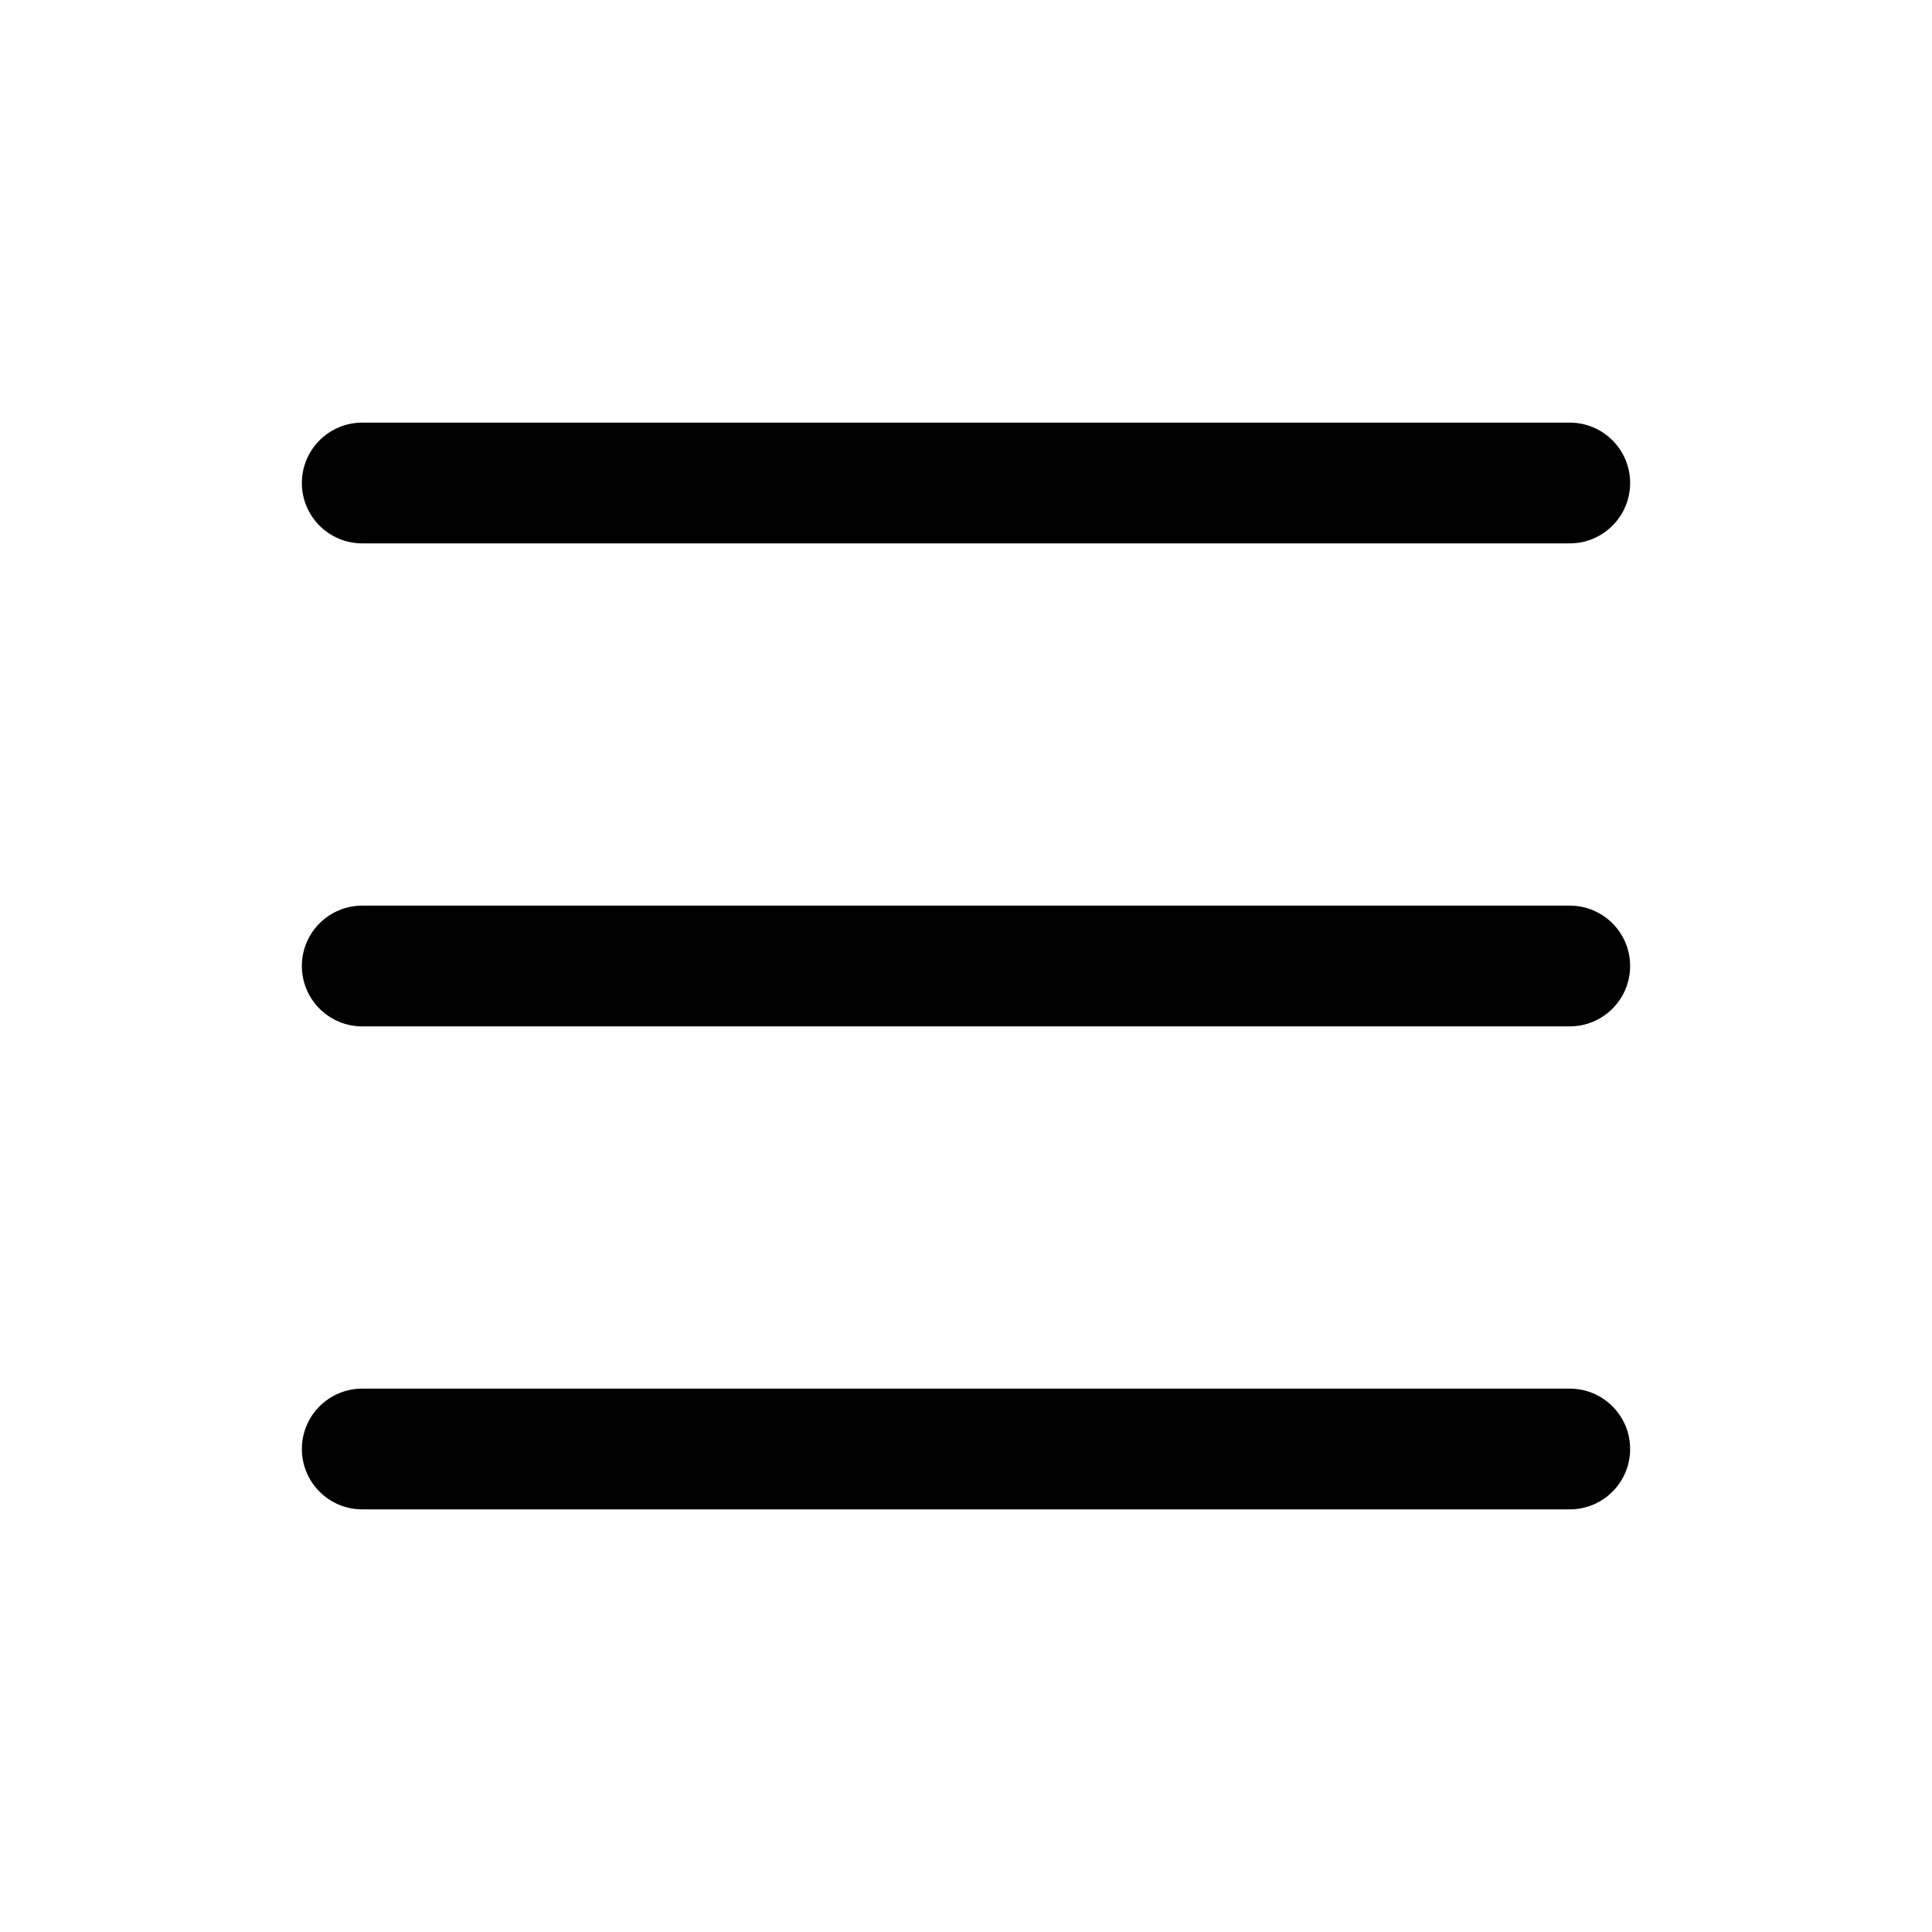
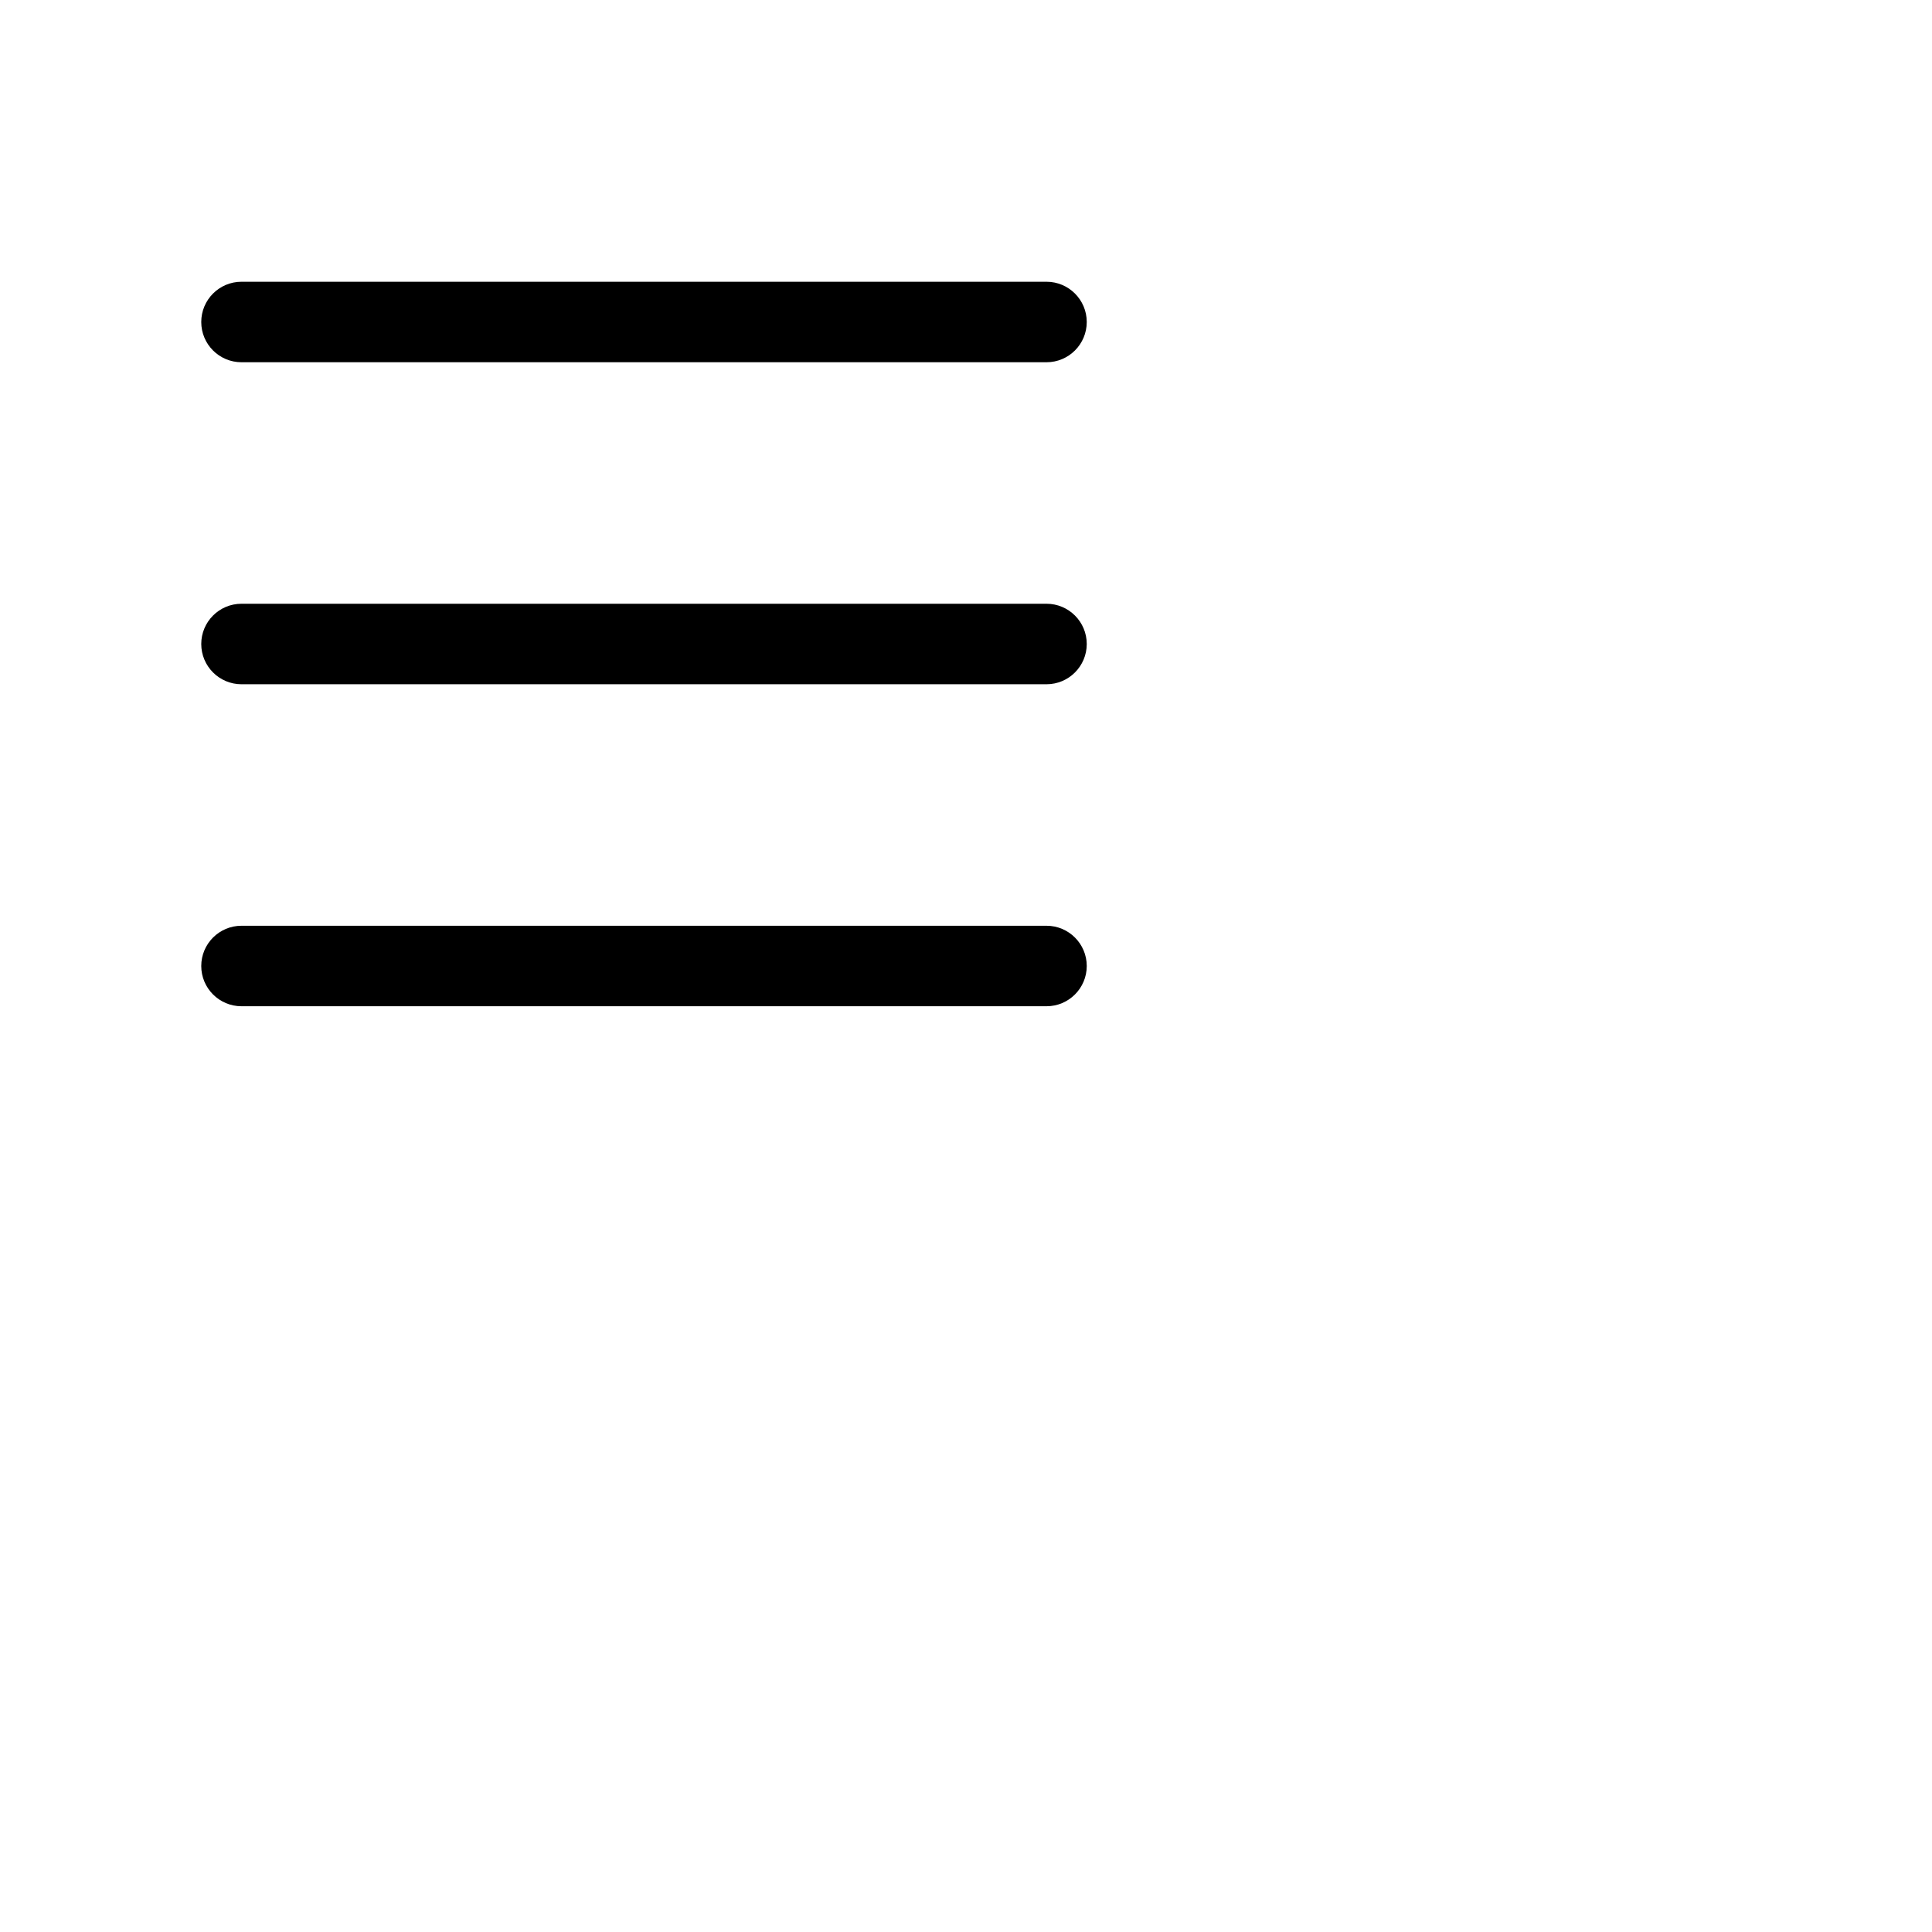
- <svg xmlns="http://www.w3.org/2000/svg" width="16" height="16" class="bi bi-list" fill="currentColor" viewBox="0 0 16 16">
+ <svg xmlns="http://www.w3.org/2000/svg" width="24" height="24" class="bi bi-list" fill="currentColor" viewBox="0 0 24 24">
  <path fill-rule="evenodd" d="M2.5 12a.5.5 0 0 1 .5-.5h10a.5.5 0 0 1 0 1H3a.5.5 0 0 1-.5-.5m0-4a.5.5 0 0 1 .5-.5h10a.5.5 0 0 1 0 1H3a.5.5 0 0 1-.5-.5m0-4a.5.5 0 0 1 .5-.5h10a.5.5 0 0 1 0 1H3a.5.5 0 0 1-.5-.5" />
</svg>
